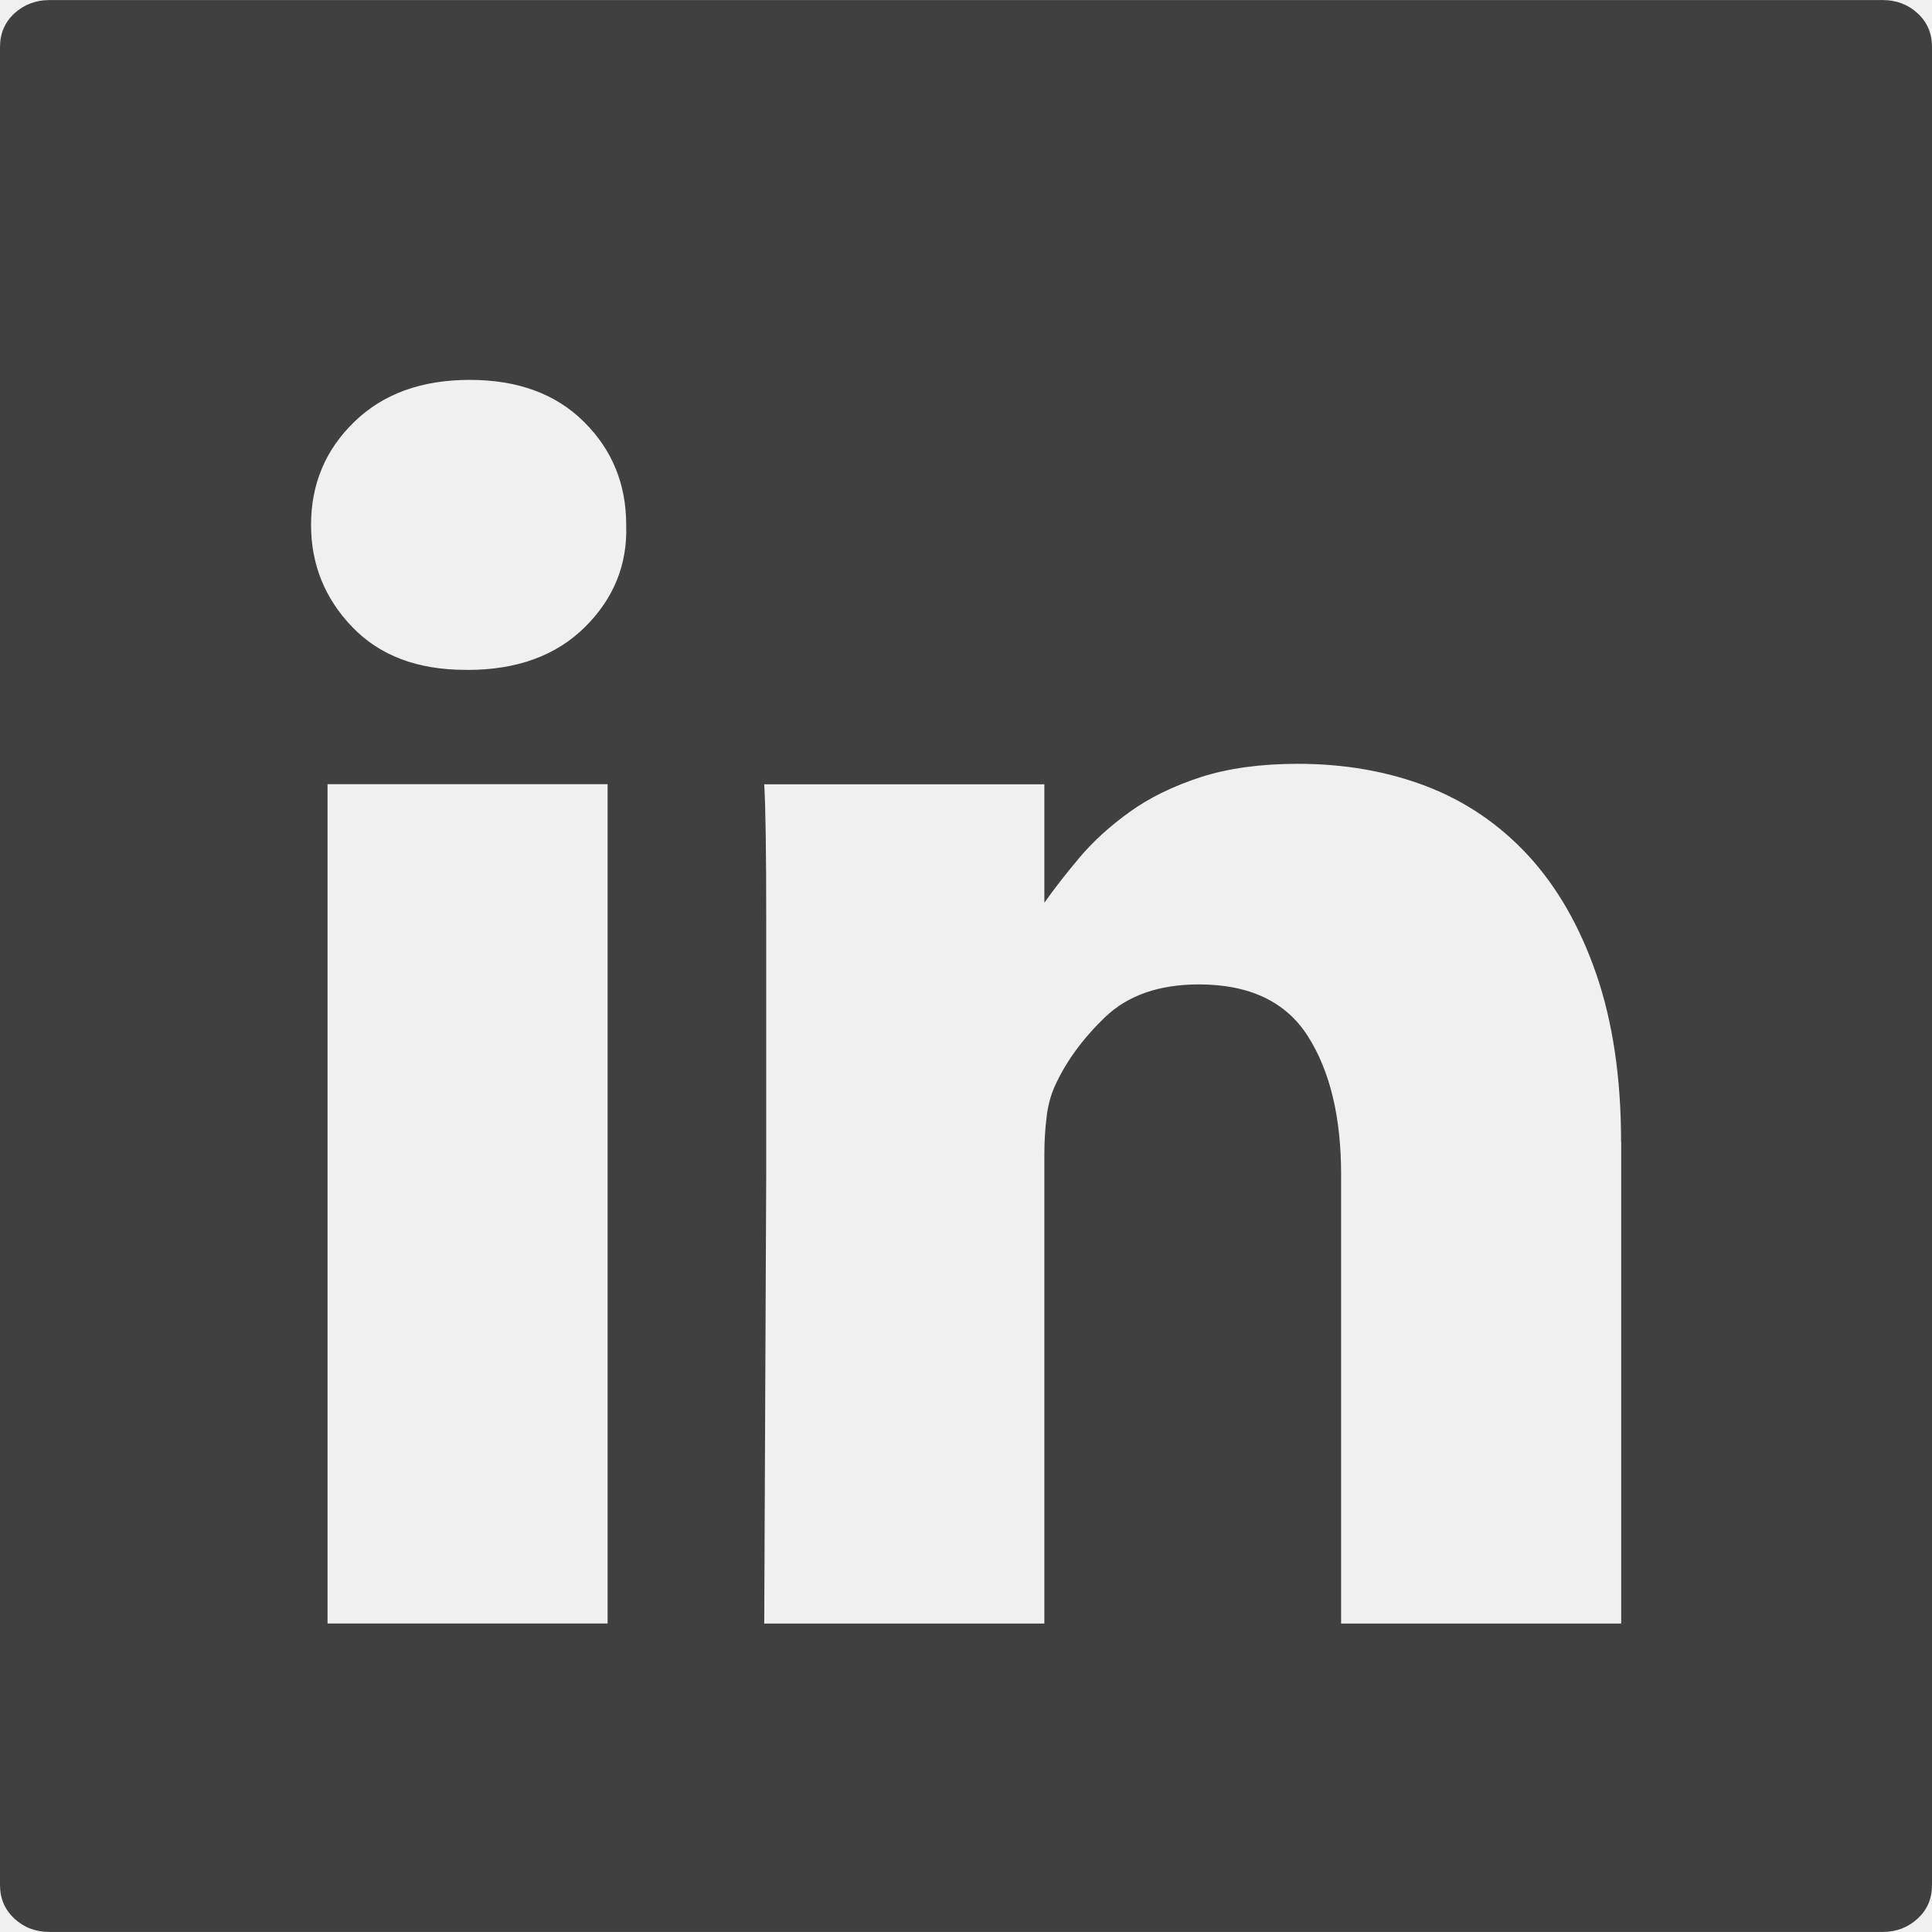
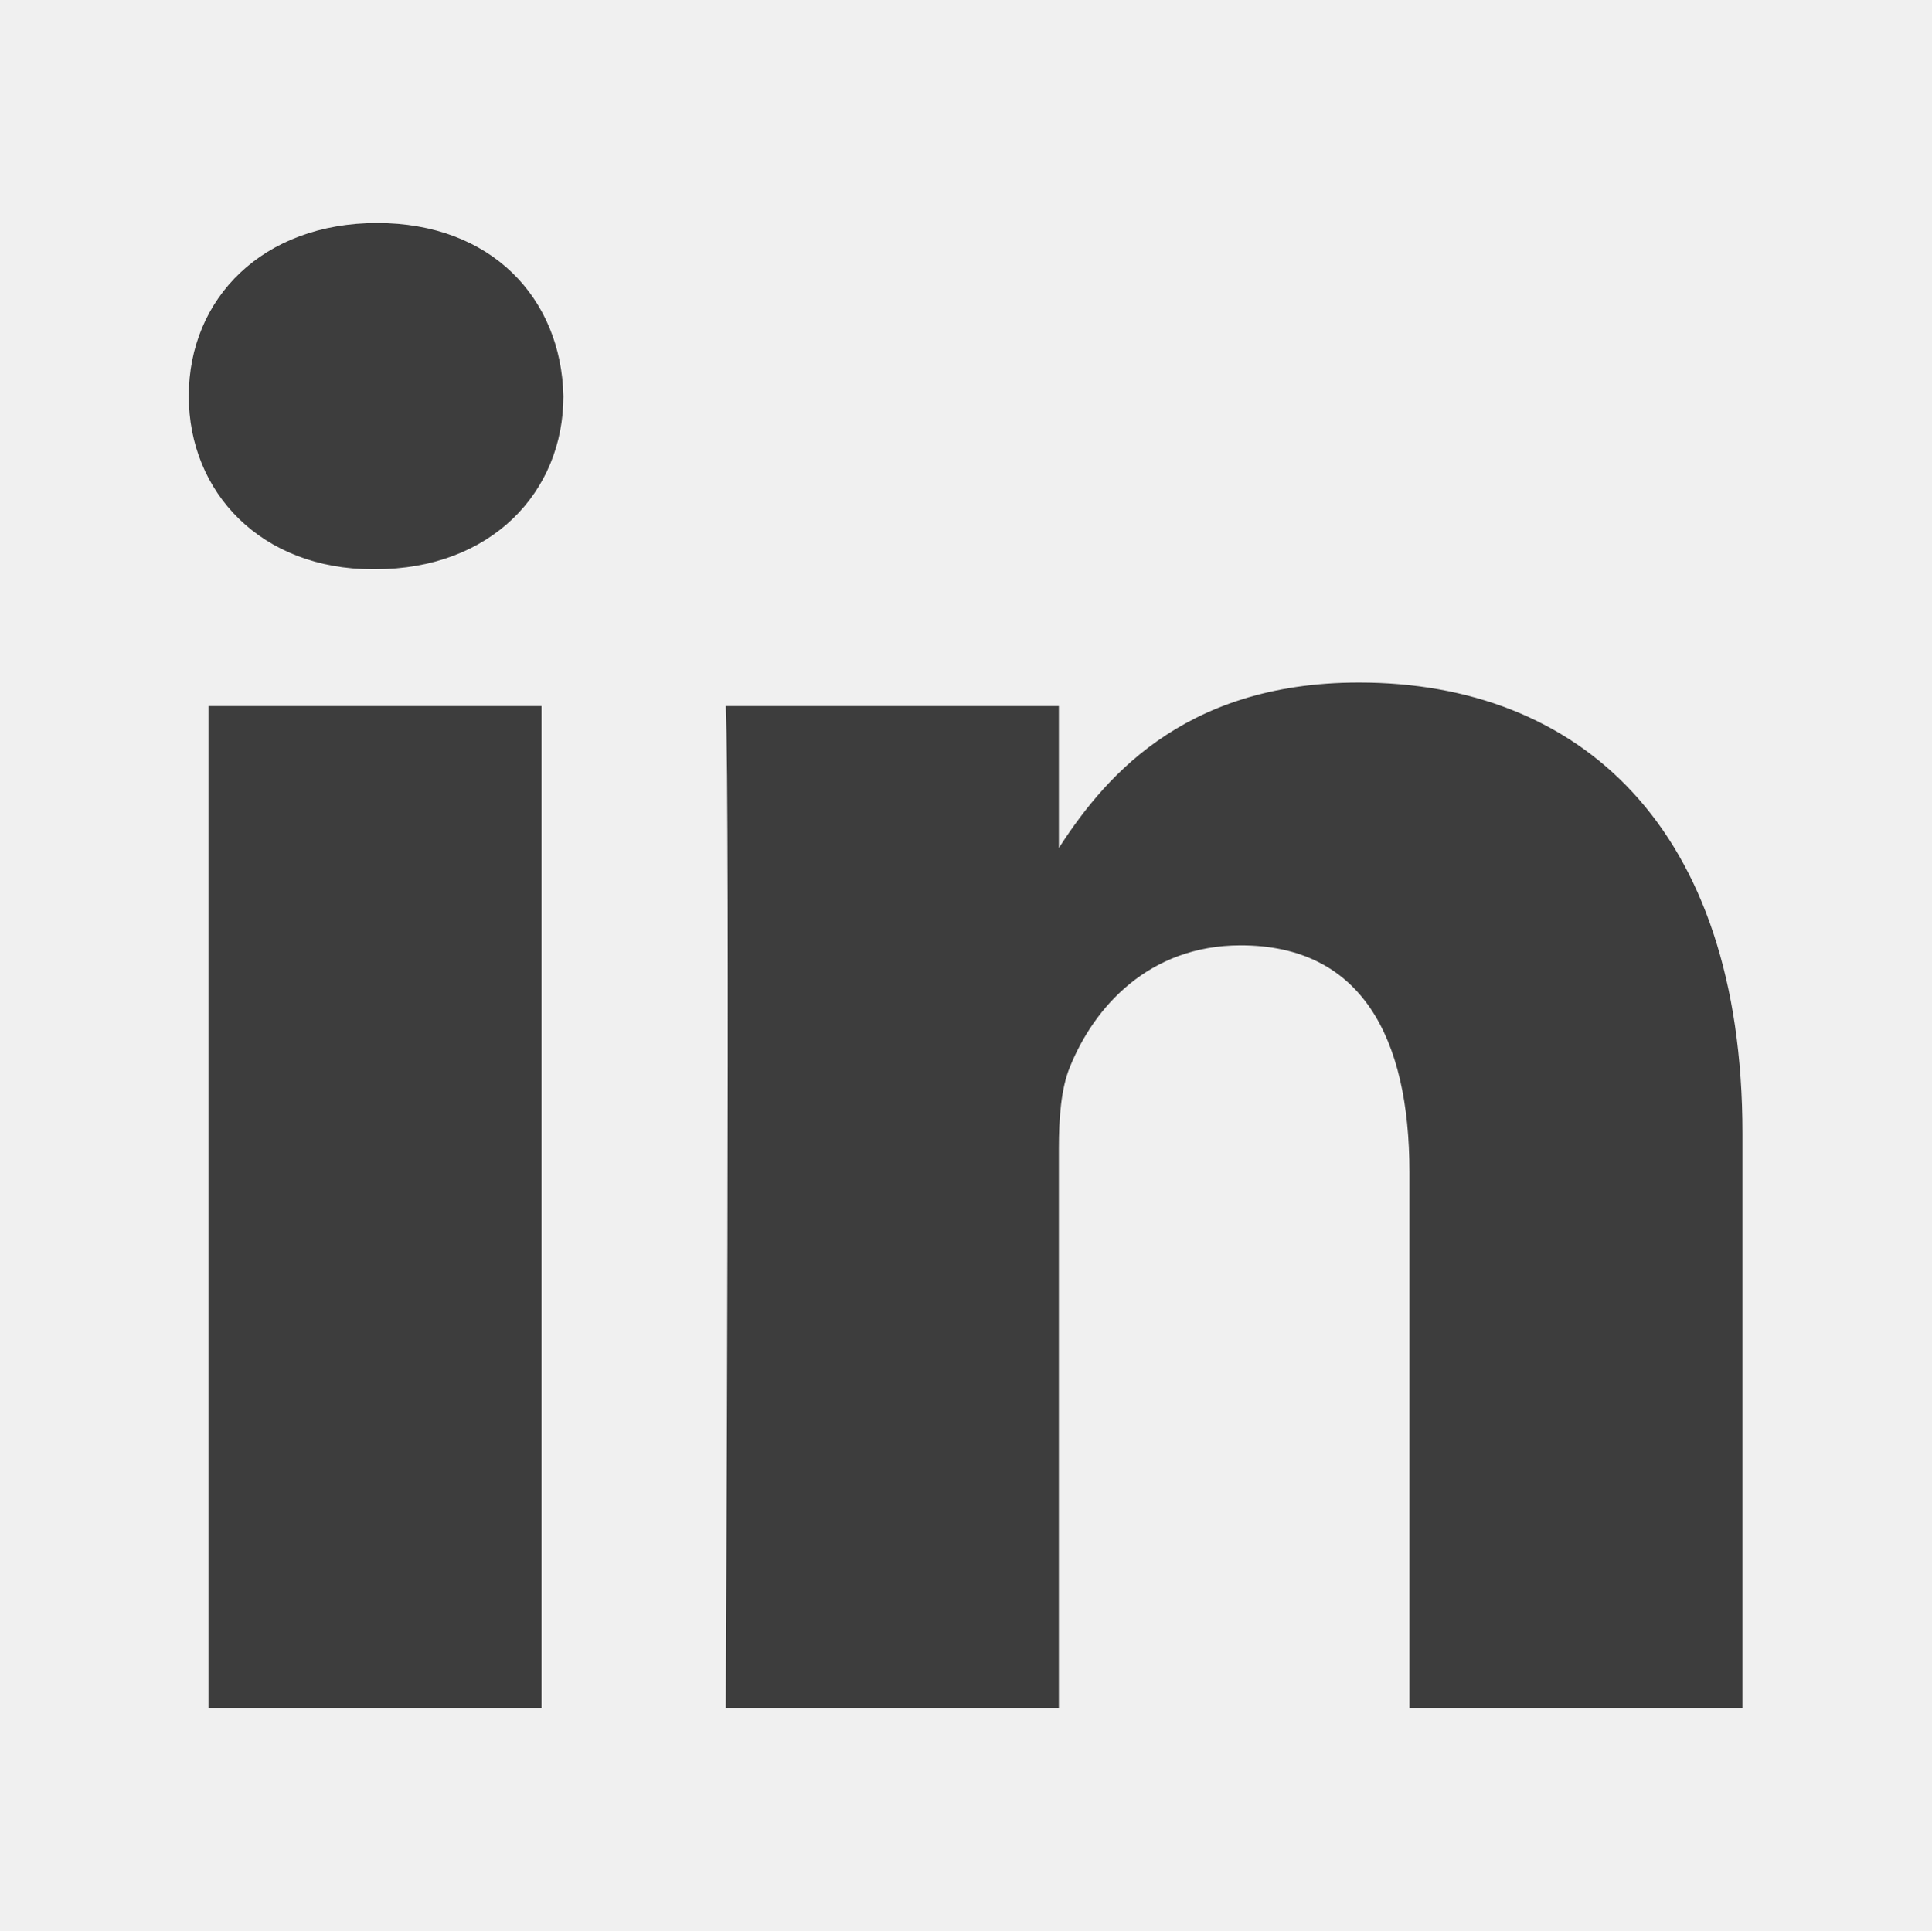
- <svg xmlns="http://www.w3.org/2000/svg" version="1.1" id="Layer_1" x="0px" y="0px" width="32px" height="32px" viewBox="0 0 32 32" enable-background="new 0 0 32 32" xml:space="preserve">
-   <path fill="#404040" d="M26.85,18.908c0-1.061-0.139-1.983-0.41-2.773c-0.273-0.79-0.648-1.443-1.125-1.962  c-0.479-0.519-1.043-0.902-1.689-1.15c-0.648-0.248-1.359-0.372-2.131-0.372c-0.615,0-1.15,0.074-1.605,0.22  c-0.453,0.147-0.848,0.339-1.176,0.575c-0.33,0.237-0.609,0.49-0.836,0.761c-0.229,0.271-0.42,0.519-0.58,0.745v-1.962h-4.64  c0.023,0.383,0.033,1.127,0.033,2.232v4.194c0,0-0.01,2.491-0.033,7.475h4.64v-7.778c0-0.204,0.012-0.402,0.035-0.594  c0.02-0.191,0.066-0.367,0.135-0.522c0.182-0.406,0.461-0.79,0.836-1.15s0.893-0.542,1.553-0.542c0.842,0,1.445,0.288,1.809,0.863  c0.363,0.574,0.547,1.335,0.547,2.282v7.441h4.639V18.908z M7.744,11.096c0.82,0,1.468-0.238,1.945-0.71  c0.478-0.474,0.705-1.038,0.683-1.691c0-0.677-0.233-1.246-0.7-1.708C9.206,6.523,8.574,6.292,7.779,6.292  c-0.796,0-1.433,0.231-1.91,0.694C5.391,7.449,5.152,8.017,5.152,8.694c0,0.654,0.227,1.217,0.682,1.691  c0.455,0.473,1.08,0.71,1.876,0.71H7.744L7.744,11.096z M10.064,12.989H5.425v13.901h4.639V12.989z M31.182,0.001  c0.227,0,0.422,0.073,0.58,0.22C31.922,0.368,32,0.554,32,0.78v30.439c0,0.228-0.078,0.412-0.238,0.559  c-0.158,0.147-0.354,0.221-0.58,0.221H0.819c-0.227,0-0.421-0.073-0.581-0.221C0.08,31.631,0,31.446,0,31.219V0.78  C0,0.554,0.08,0.368,0.239,0.221c0.16-0.146,0.354-0.22,0.581-0.22H31.182L31.182,0.001z" />
-   <g>
- </g>
-   <g>
- </g>
-   <g>
- </g>
-   <g>
- </g>
-   <g>
- </g>
-   <g>
- </g>
-   <g>
- </g>
-   <g>
- </g>
-   <g>
- </g>
-   <g>
- </g>
-   <g>
- </g>
-   <g>
- </g>
-   <g>
- </g>
-   <g>
- </g>
-   <g>
- </g>
+ <svg xmlns="http://www.w3.org/2000/svg" version="1.1" id="Layer_1" x="0px" y="0px" width="283.465px" height="283.464px" viewBox="0 0 283.465 283.464" enable-background="new 0 0 283.465 283.464" xml:space="preserve">
+   <g id="Facebook" display="none">
+     <path display="inline" fill="#FFFFFF" d="M82.732,100.532h27V88.283v-12v-2.001c0-11.55,0.298-29.4,8.698-40.449   c8.85-11.702,21-19.65,41.901-19.65c34.048,0,48.399,4.849,48.399,4.849l-6.75,40.001c0,0-11.25-3.251-21.75-3.251   s-19.899,3.75-19.899,14.25v4.25v14.001v12.249h43.048l-3,39.05h-40.048v135.701h-50.6V139.582h-27L82.732,100.532L82.732,100.532z   " />
+   </g>
+   <g id="Twitter" display="none">
+     <path display="inline" fill="#FFFFFF" d="M270.232,67.508c-9.162,4.063-19.008,6.809-29.34,8.044   c10.545-6.322,18.646-16.333,22.461-28.263c-9.871,5.855-20.809,10.106-32.44,12.396c-9.317-9.928-22.595-16.131-37.288-16.131   c-28.212,0-51.085,22.872-51.085,51.084c0,4.003,0.451,7.903,1.321,11.642c-42.458-2.131-80.099-22.468-105.294-53.376   c-4.397,7.545-6.917,16.32-6.917,25.683c0,17.724,9.018,33.359,22.726,42.521c-8.374-0.266-16.251-2.564-23.138-6.391   c-0.005,0.214-0.005,0.427-0.005,0.643c0,24.751,17.609,45.397,40.978,50.093c-4.286,1.166-8.799,1.791-13.458,1.791   c-3.292,0-6.492-0.32-9.612-0.916c6.501,20.295,25.368,35.065,47.721,35.479c-17.483,13.7-39.51,21.866-63.445,21.866   c-4.124,0-8.189-0.239-12.186-0.715c22.607,14.494,49.46,22.953,78.309,22.953c93.965,0,145.349-77.846,145.349-145.353   c0-2.214-0.05-4.417-0.146-6.609C254.725,86.75,263.384,77.752,270.232,67.508z" />
+   </g>
+   <g id="YouTube" display="none">
+     <g display="inline">
+       <g>
+         <path fill="#FFFFFF" d="M45.986,4h19.889l12.813,51.103h1.24L92.146,4h20.064L89.23,78.799v53.049H69.48V81.187L45.986,4z" />
+         <path fill="#FFFFFF" d="M111.315,59.098c0-7.304,2.359-13.119,7.081-17.448c4.722-4.331,11.064-6.496,19.034-6.496     c7.255,0,13.202,2.284,17.835,6.849c4.635,4.565,6.952,10.44,6.952,17.629v48.709c0,8.073-2.276,14.406-6.819,19     c-4.543,4.595-10.801,6.891-18.771,6.891c-7.671,0-13.811-2.371-18.411-7.111c-4.604-4.741-6.906-11.12-6.906-19.132     L111.315,59.098L111.315,59.098z M129.36,109.755c0,2.598,0.622,4.6,1.872,6.014c1.249,1.415,3.031,2.121,5.352,2.121     c2.377,0,4.265-0.722,5.661-2.166c1.397-1.444,2.097-3.433,2.097-5.969V58.391c0-2.061-0.716-3.726-2.143-4.992     c-1.424-1.267-3.296-1.903-5.615-1.903c-2.141,0-3.879,0.636-5.218,1.903c-1.339,1.266-2.006,2.931-2.006,4.992V109.755     L129.36,109.755z" />
+         <path fill="#FFFFFF" d="M227.15,37.538v94.31h-17.534v-10.411c-3.231,3.837-6.595,6.759-10.089,8.766     c-3.495,2.003-6.892,3.008-10.178,3.008c-4.058,0-7.111-1.401-9.168-4.21c-2.06-2.806-3.082-7.02-3.082-12.635V37.538h17.537     v72.295c0,2.237,0.359,3.853,1.1,4.854c0.734,1.001,1.924,1.502,3.57,1.502c1.293,0,2.918-0.663,4.889-1.986     c1.968-1.327,3.771-3.018,5.421-5.078V37.538H227.15z" />
+       </g>
+       <g>
+         <path fill="#FFFFFF" d="M93.069,172.587H44v15.021h16.541v88.49H76.53V187.61h16.539V172.587z M119.201,257.701     c-1.331,1.672-2.795,3.041-4.388,4.112c-1.594,1.071-2.912,1.606-3.961,1.606c-1.331,0-2.295-0.403-2.889-1.217     c-0.594-0.81-0.892-2.115-0.892-3.931V199.74H92.876v63.823c0,4.548,0.832,7.955,2.497,10.231c1.664,2.271,4.14,3.406,7.42,3.406     c2.664,0,5.41-0.812,8.238-2.437c2.833-1.626,5.554-3.991,8.17-7.103v8.434h14.197V199.74h-14.197V257.701z M174.209,198.774     c-2.201,0-4.377,0.606-6.531,1.819c-2.15,1.218-4.18,2.984-6.093,5.314v-33.32h-14.336V276.1h14.336v-5.869     c1.865,2.324,3.888,4.044,6.06,5.16c2.176,1.116,4.65,1.674,7.426,1.674c4.205,0,7.425-1.438,9.646-4.319     c2.223-2.881,3.335-7.037,3.335-12.467v-42.361c0-6.232-1.185-10.985-3.553-14.25     C182.132,200.41,178.701,198.774,174.209,198.774z M173.439,258.203c0,2.435-0.412,4.19-1.229,5.262     c-0.819,1.074-2.095,1.609-3.83,1.609c-1.206,0-2.351-0.271-3.435-0.822c-1.086-0.545-2.207-1.438-3.36-2.685v-47.584     c0.965-1.05,1.938-1.823,2.929-2.325c0.985-0.5,1.986-0.752,2.998-0.752c1.924,0,3.396,0.668,4.407,2.006     c1.017,1.334,1.521,3.289,1.521,5.864V258.203L173.439,258.203z M240.521,239.712v-19.441c0-7.248-1.744-12.801-5.229-16.665     c-3.485-3.862-8.478-5.794-14.974-5.794c-6.354,0-11.534,2.087-15.543,6.258c-4.02,4.172-6.021,9.572-6.021,16.201v34.271     c0,7.353,1.83,13.127,5.48,17.326c3.651,4.193,8.656,6.299,15.011,6.299c7.067,0,12.381-1.983,15.938-5.943     c3.559-3.96,5.334-9.855,5.334-17.682v-5.733H225.91v5.306c0,4.492-0.471,7.399-1.406,8.715     c-0.938,1.312-2.584,1.969-4.936,1.969c-2.269,0-3.859-0.771-4.799-2.329c-0.938-1.554-1.404-4.339-1.404-8.354v-14.402H240.521     L240.521,239.712z M213.367,220.128c0-3.195,0.492-5.485,1.48-6.871c0.979-1.387,2.604-2.077,4.859-2.077     c2.162,0,3.73,0.69,4.727,2.077c0.979,1.386,1.479,3.676,1.479,6.871v7.729h-12.545V220.128L213.367,220.128z" />
+         <path fill="#FFFFFF" d="M93.069,173.69H44v15.024h16.541v88.486H76.53v-88.486h16.539V173.69z M119.201,258.805     c-1.331,1.669-2.795,3.04-4.388,4.11c-1.594,1.067-2.912,1.604-3.961,1.604c-1.331,0-2.295-0.4-2.889-1.213     c-0.594-0.812-0.892-2.119-0.892-3.934v-58.537H92.876v63.828c0,4.545,0.832,7.957,2.497,10.229     c1.664,2.271,4.14,3.406,7.42,3.406c2.664,0,5.41-0.812,8.238-2.432c2.833-1.628,5.554-3.994,8.17-7.101v8.427h14.197v-76.359     h-14.197V258.805z M174.209,199.878c-2.201,0-4.377,0.604-6.531,1.812c-2.15,1.221-4.18,2.988-6.093,5.312V173.69h-14.336     v103.513h14.336v-5.869c1.865,2.324,3.888,4.045,6.06,5.164c2.176,1.111,4.65,1.67,7.426,1.67c4.205,0,7.425-1.437,9.646-4.318     c2.223-2.883,3.335-7.034,3.335-12.467V219.02c0-6.235-1.185-10.989-3.553-14.247     C182.132,201.511,178.701,199.878,174.209,199.878z M173.439,259.307c0,2.433-0.412,4.188-1.229,5.261     c-0.819,1.072-2.095,1.607-3.83,1.607c-1.206,0-2.351-0.271-3.435-0.82c-1.086-0.547-2.207-1.443-3.36-2.688v-47.582     c0.965-1.051,1.938-1.826,2.929-2.328c0.985-0.498,1.986-0.75,2.998-0.75c1.924,0,3.396,0.668,4.407,2.006     c1.017,1.336,1.521,3.289,1.521,5.863V259.307L173.439,259.307z M240.521,240.813v-19.438c0-7.248-1.744-12.801-5.229-16.668     c-3.485-3.857-8.478-5.793-14.974-5.793c-6.354,0-11.534,2.088-15.543,6.26c-4.02,4.178-6.021,9.572-6.021,16.201v34.271     c0,7.352,1.83,13.126,5.48,17.326c3.651,4.197,8.656,6.298,15.011,6.298c7.067,0,12.381-1.981,15.938-5.942     c3.559-3.957,5.334-9.854,5.334-17.682v-5.736H225.91v5.307c0,4.496-0.471,7.402-1.406,8.718c-0.938,1.312-2.584,1.97-4.936,1.97     c-2.269,0-3.859-0.771-4.799-2.326c-0.938-1.555-1.404-4.341-1.404-8.355v-14.401L240.521,240.813L240.521,240.813z      M213.367,221.23c0-3.195,0.492-5.484,1.48-6.869c0.979-1.386,2.604-2.078,4.859-2.078c2.162,0,3.73,0.692,4.727,2.078     c0.979,1.385,1.479,3.674,1.479,6.869v7.73h-12.545V221.23L213.367,221.23z" />
+       </g>
+     </g>
+   </g>
+   <g id="RSS" display="none">
+     <g id="lines__x003C_Group_x003E_" display="inline">
+       <path id="circle" fill="#FFFFFF" d="M91.757,220.423c0,15.758-12.778,28.527-28.533,28.527c-15.753,0-28.531-12.771-28.531-28.527    c0-15.762,12.778-28.537,28.531-28.537C78.979,191.886,91.757,204.664,91.757,220.423z" />
+       <g>
+         <path fill="#FFFFFF" d="M34.726,148.49c26.738,0,51.864,10.449,70.752,29.426c18.917,19.008,29.333,44.31,29.333,71.236h41.193     c0-78.219-63.378-141.857-141.278-141.857V148.49z" />
+       </g>
+       <g>
+         <path fill="#FFFFFF" d="M34.786,75.462c95.278,0,172.793,77.937,172.793,173.733h41.194     c0-118.509-95.996-214.927-213.987-214.927V75.462z" />
+       </g>
+     </g>
+   </g>
+   <g id="Linkedin">
+     <path fill="#3D3D3D" d="M79.479,250.722V103.647H30.597v147.075H79.479L79.479,250.722z M55.04,83.568   c17.043,0,27.656-11.301,27.656-25.414c-0.319-14.428-10.613-25.413-27.333-25.413c-16.725,0-27.656,10.985-27.656,25.413   c0,14.113,10.608,25.414,27.015,25.414H55.04L55.04,83.568z" />
+     <path fill="#3D3D3D" d="M106.532,250.722h48.886v-82.133c0-4.396,0.318-8.789,1.609-11.926c3.533-8.791,11.58-17.89,25.082-17.89   c17.692,0,24.768,13.49,24.768,33.267v78.682h48.882v-84.333c0-45.172-24.116-66.194-56.282-66.194   c-26.371,0-37.951,14.74-44.379,24.779h0.32v-21.327h-48.886C107.173,117.443,106.532,250.722,106.532,250.722L106.532,250.722z" />
+   </g>
</svg>
